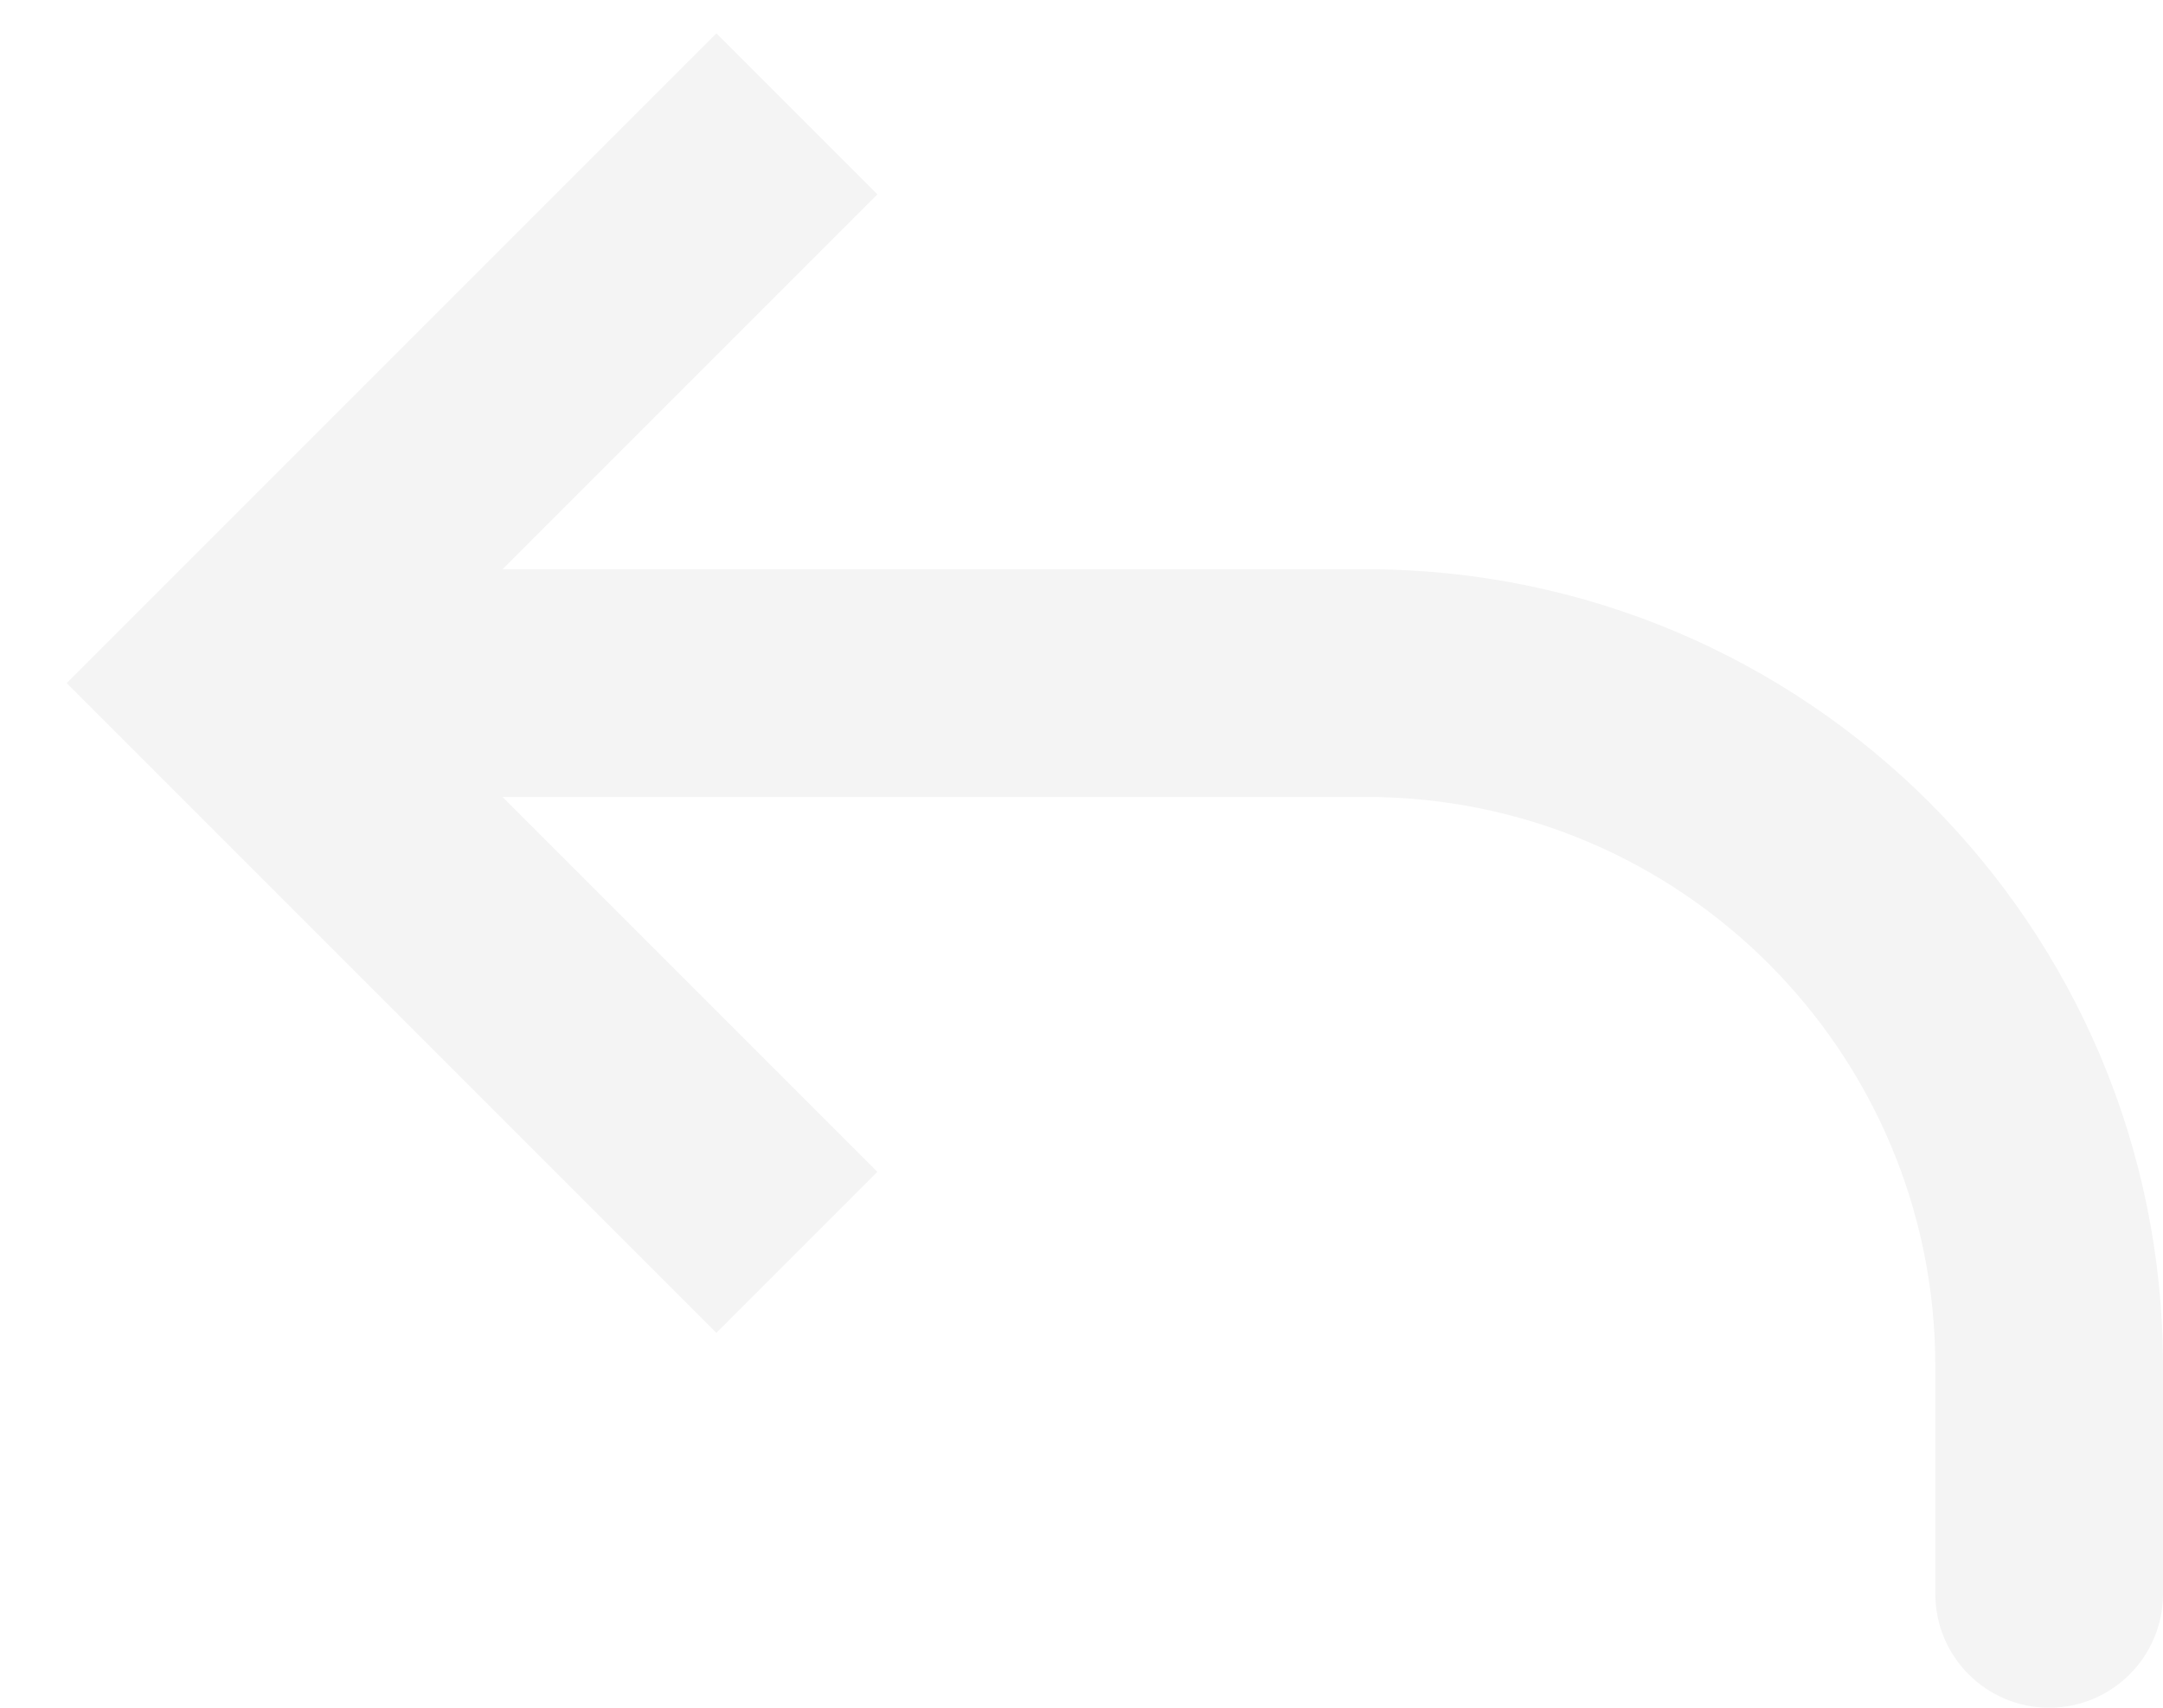
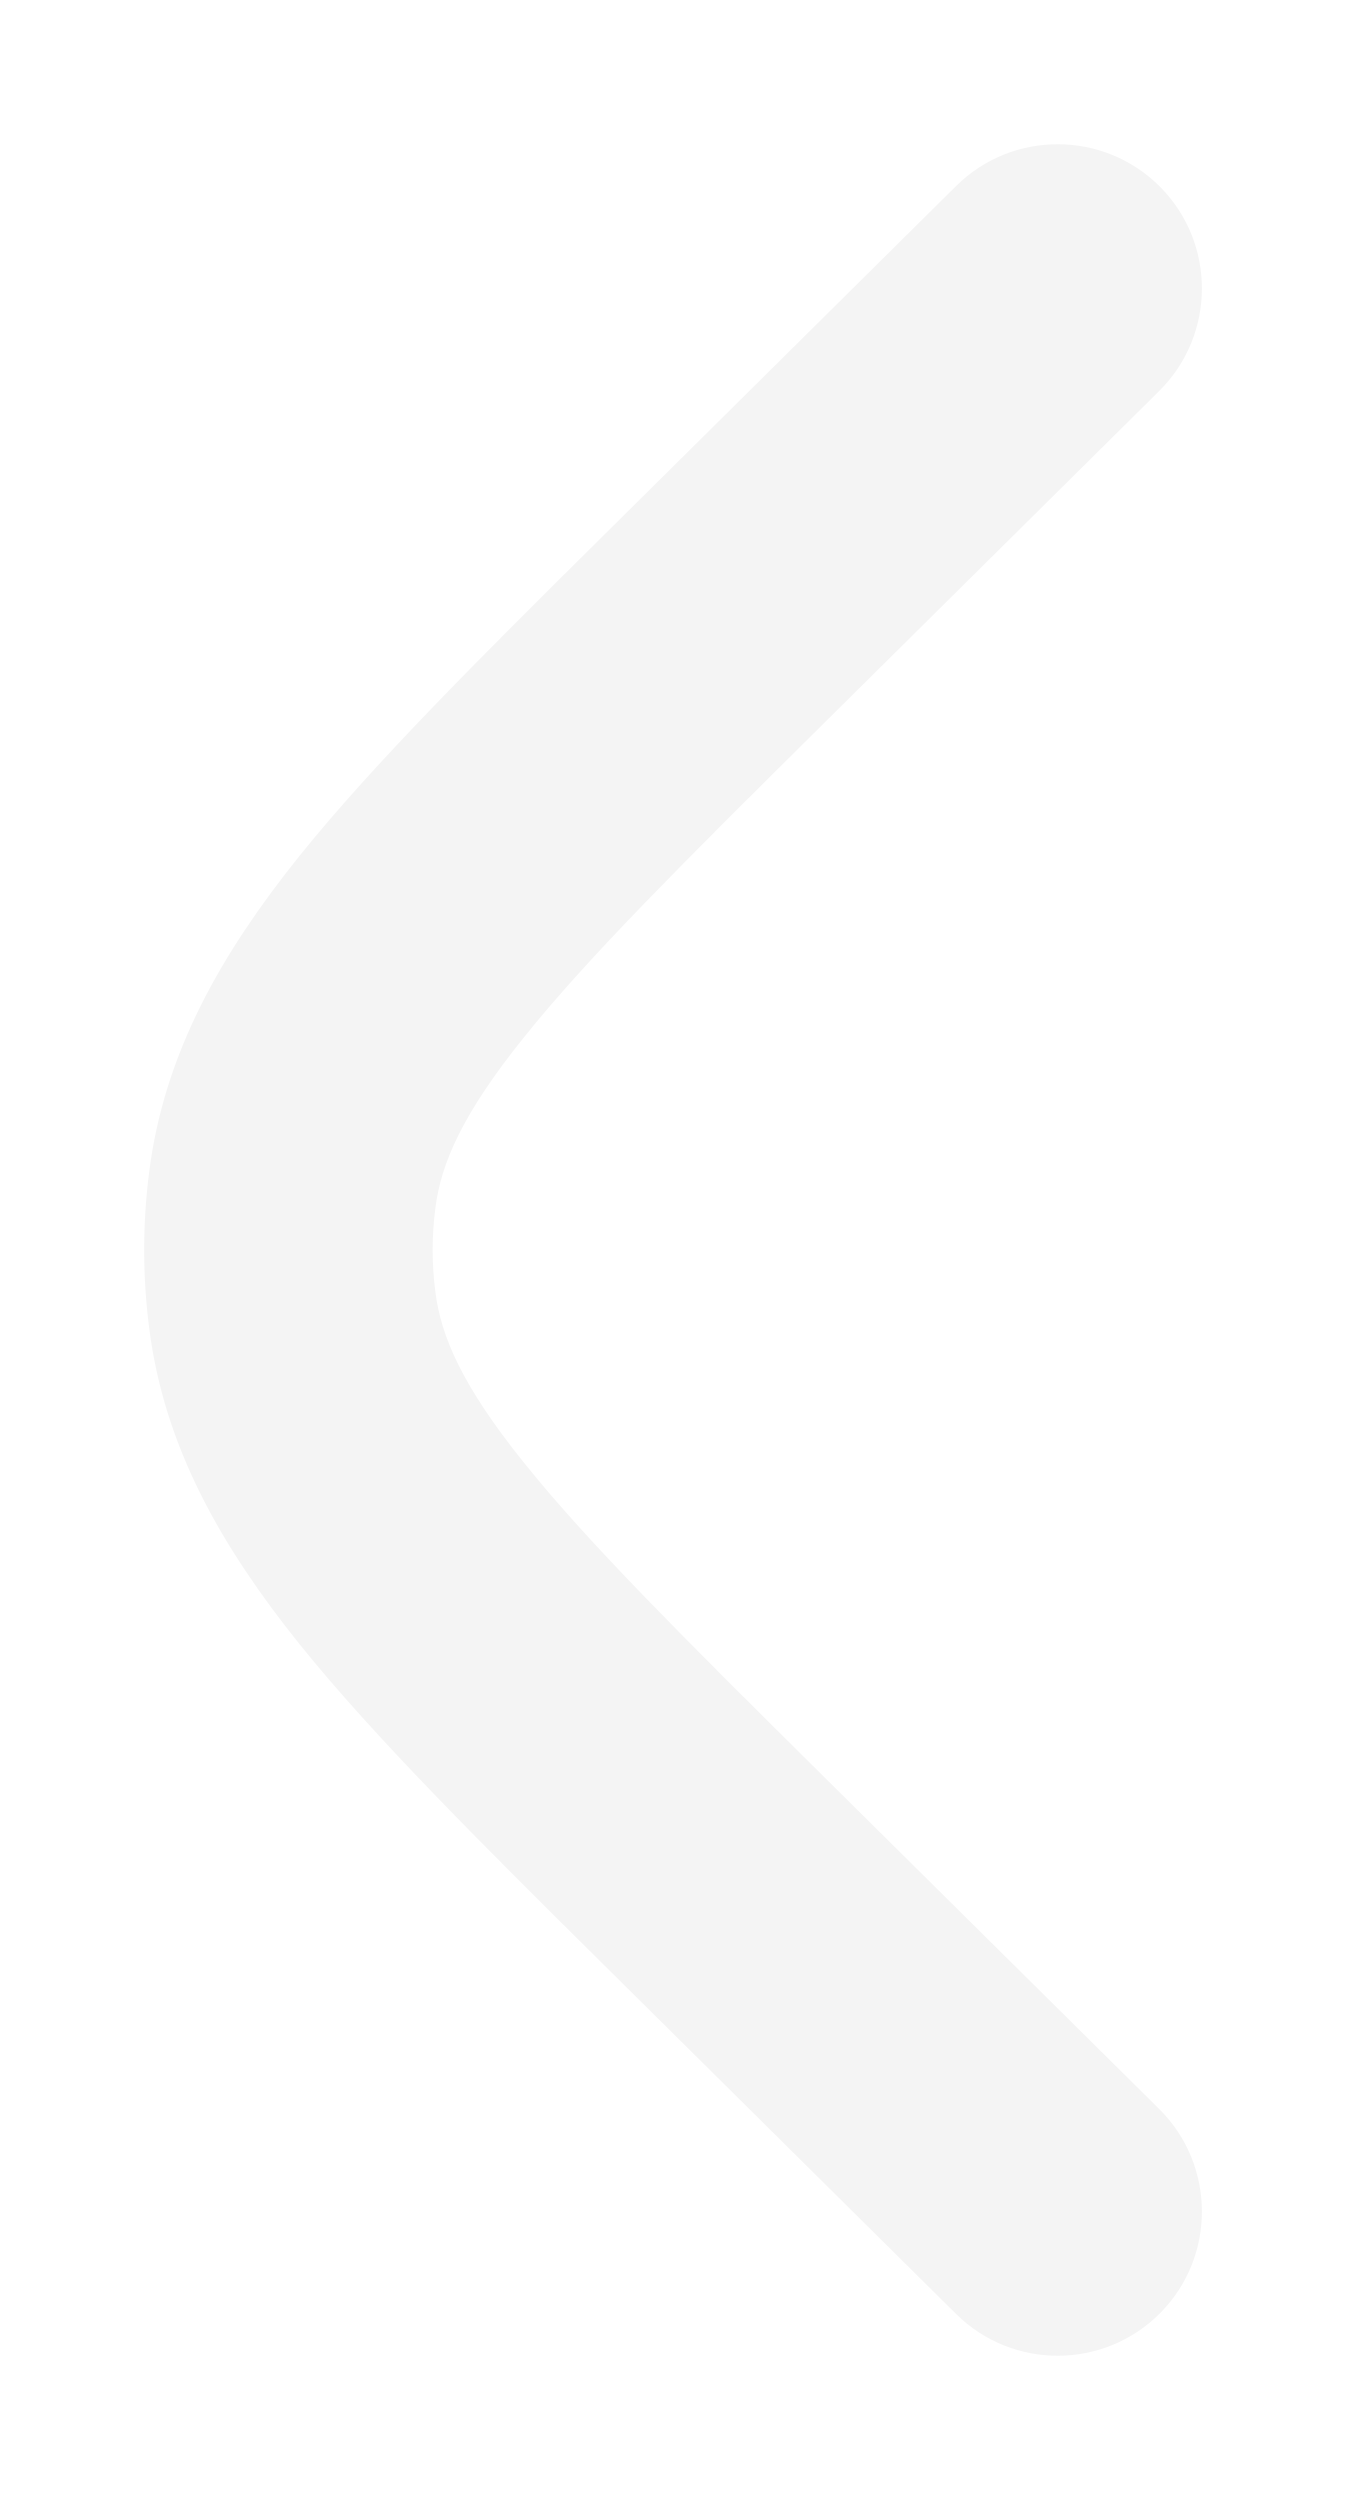
- <svg xmlns="http://www.w3.org/2000/svg" width="19" height="15" viewBox="0 0 19 15" fill="none">
-   <path d="M2 6L1.293 6.707L0.586 6L1.293 5.293L2 6ZM19 14C19 14.552 18.552 15 18 15C17.448 15 17 14.552 17 14L19 14ZM6.293 11.707L1.293 6.707L2.707 5.293L7.707 10.293L6.293 11.707ZM1.293 5.293L6.293 0.293L7.707 1.707L2.707 6.707L1.293 5.293ZM2 5L12 5L12 7L2 7L2 5ZM19 12L19 14L17 14L17 12L19 12ZM12 5C15.866 5 19 8.134 19 12L17 12C17 9.239 14.761 7 12 7L12 5Z" fill="#F4F4F4" />
+ <svg xmlns="http://www.w3.org/2000/svg" width="7" height="13" viewBox="0 0 7 13" fill="none">
+   <path d="M6.028 2.033C6.322 1.741 6.324 1.266 6.033 0.972C5.741 0.678 5.266 0.676 4.972 0.967L3.177 2.746C2.501 3.416 1.949 3.964 1.557 4.451C1.15 4.959 0.855 5.474 0.776 6.092C0.741 6.363 0.741 6.637 0.776 6.908C0.855 7.526 1.15 8.041 1.557 8.549C1.949 9.036 2.501 9.584 3.177 10.254L4.972 12.033C5.266 12.324 5.741 12.322 6.033 12.028C6.324 11.734 6.322 11.259 6.028 10.967L4.265 9.22C3.55 8.511 3.059 8.023 2.727 7.609C2.404 7.208 2.293 6.95 2.264 6.718C2.245 6.573 2.245 6.427 2.264 6.282C2.293 6.05 2.404 5.792 2.727 5.391C3.059 4.977 3.55 4.489 4.265 3.78L6.028 2.033Z" fill="#F4F4F4" />
</svg>
